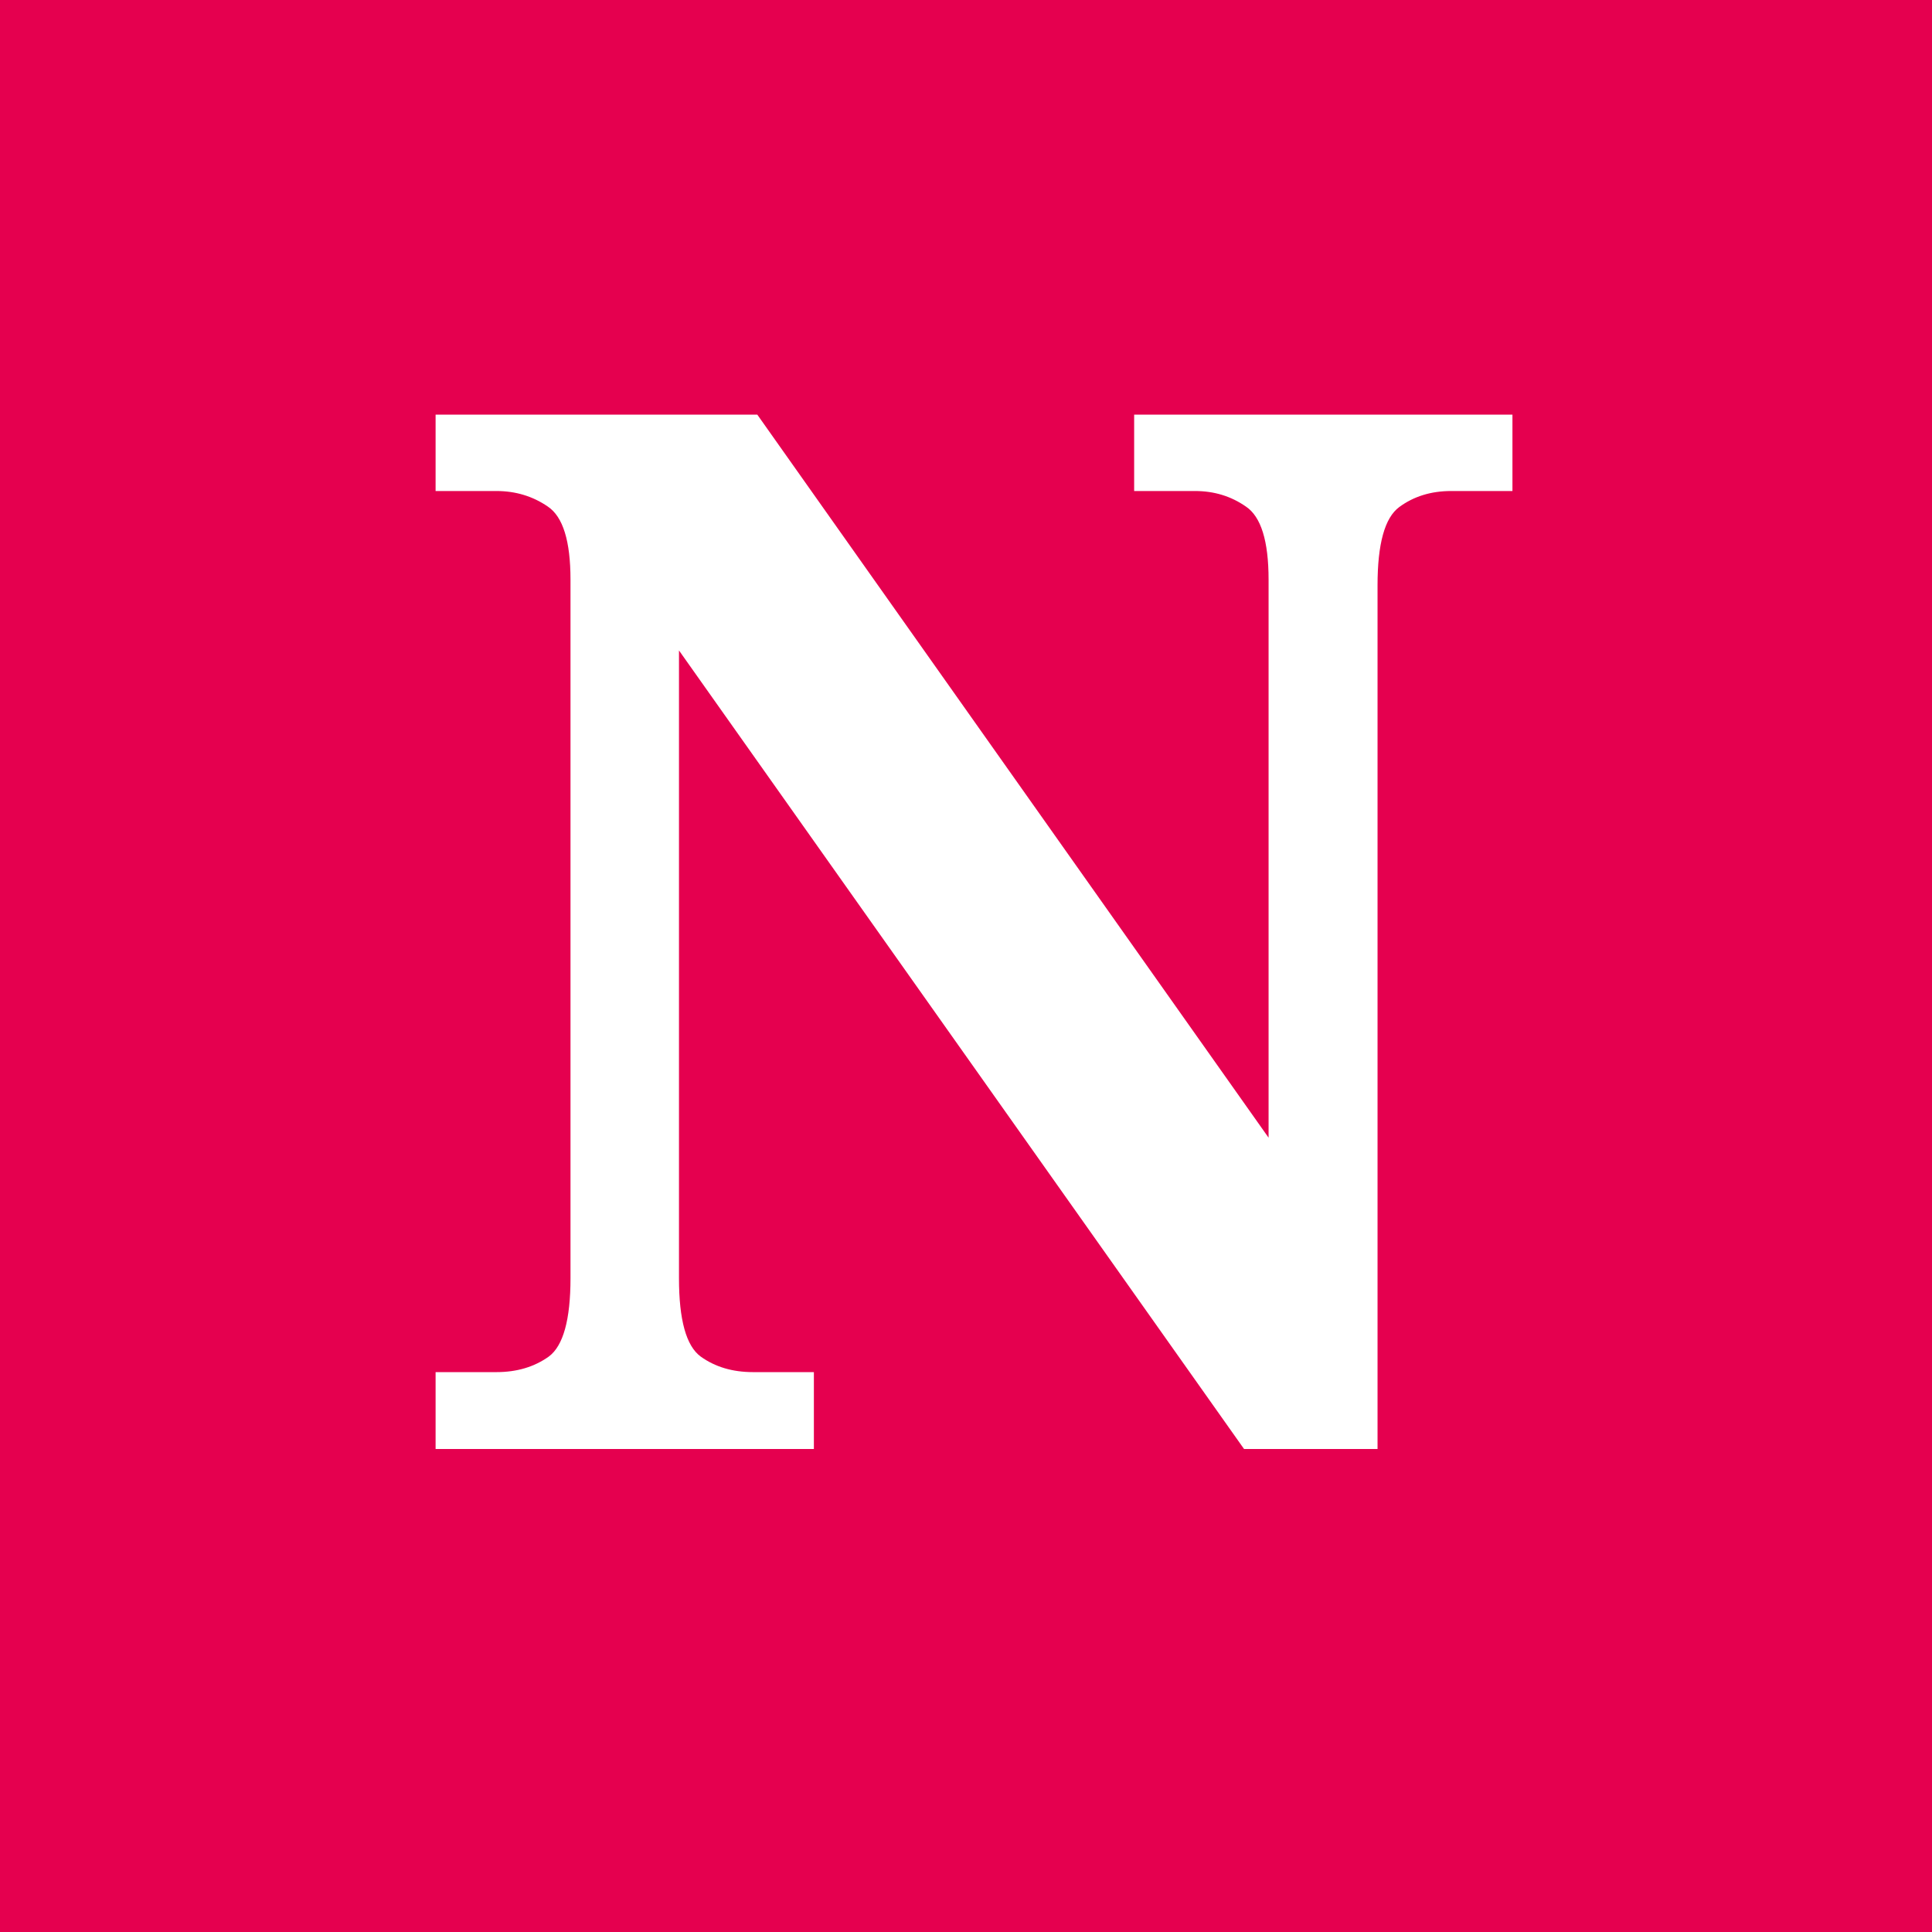
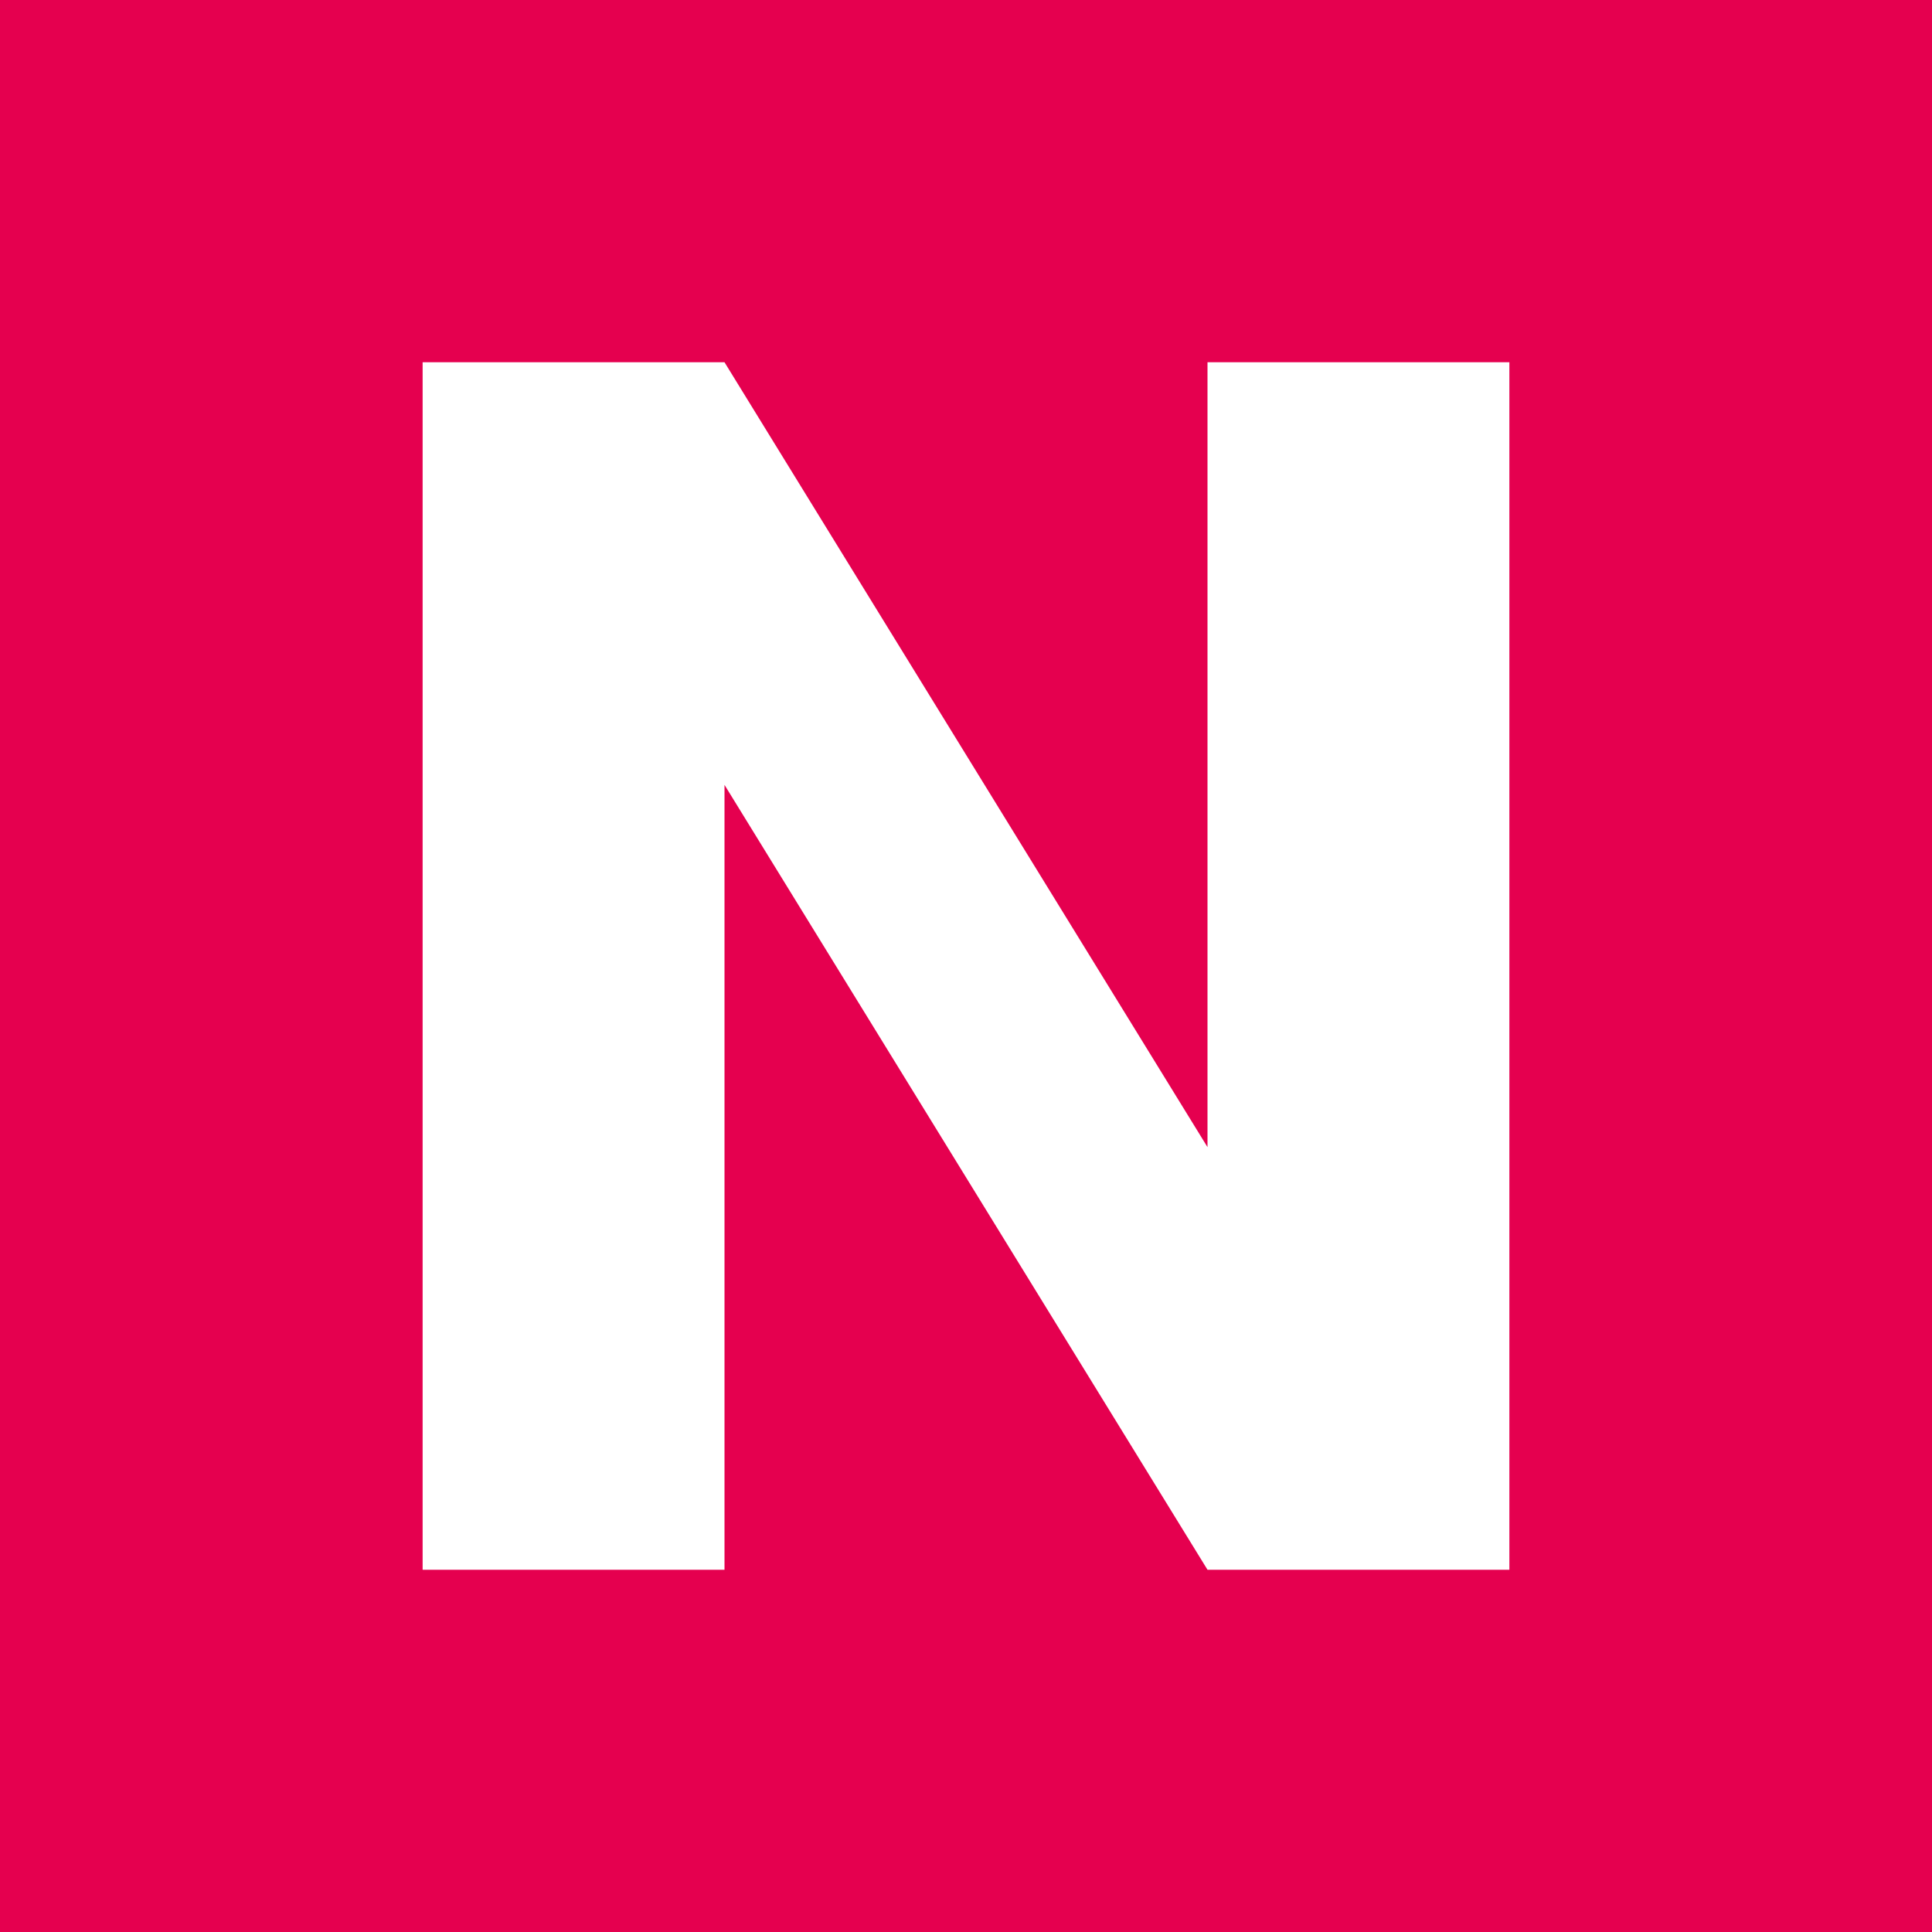
<svg xmlns="http://www.w3.org/2000/svg" viewBox="0 0 64 64">
  <rect width="64" height="64" fill="#E5004F" />
-   <text x="32" y="48" text-anchor="middle" font-family="'Shippori Mincho', 'Noto Serif JP', Georgia, serif" font-weight="700" font-size="48" fill="#FFFFFF">N</text>
+   <path fill="#FFFFFF" d="M14 12 L24 12 L40 38 L40 12 L50 12 L50 52 L40 52 L24 26 L24 52 L14 52 Z" />
</svg>
